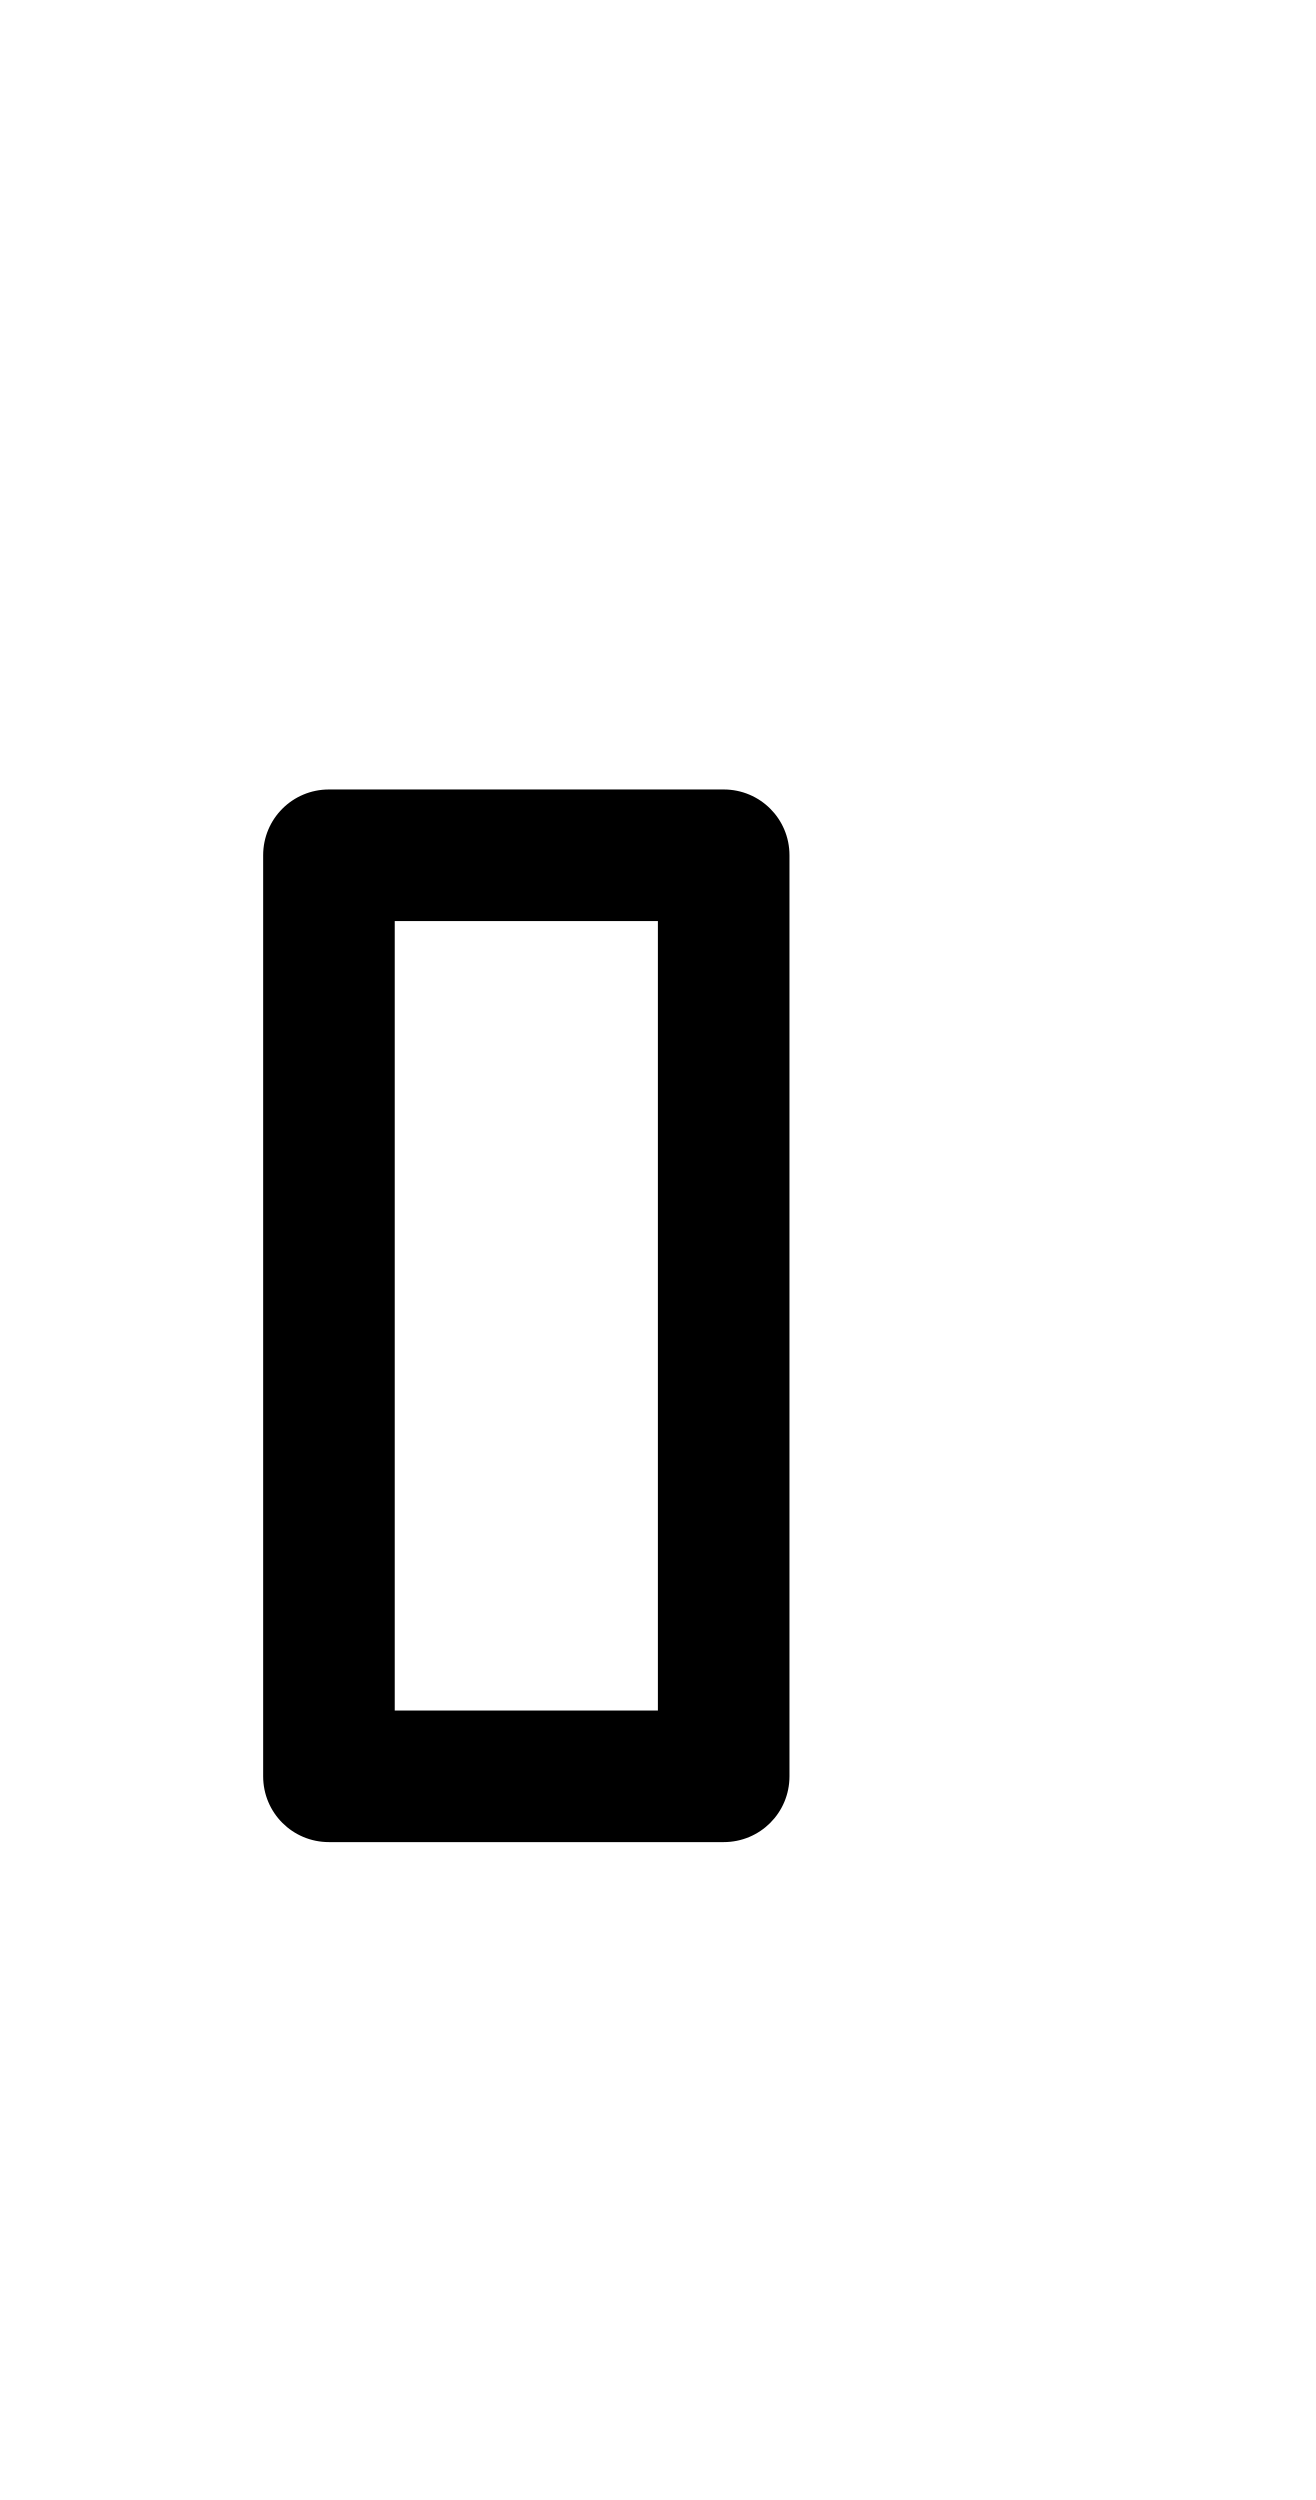
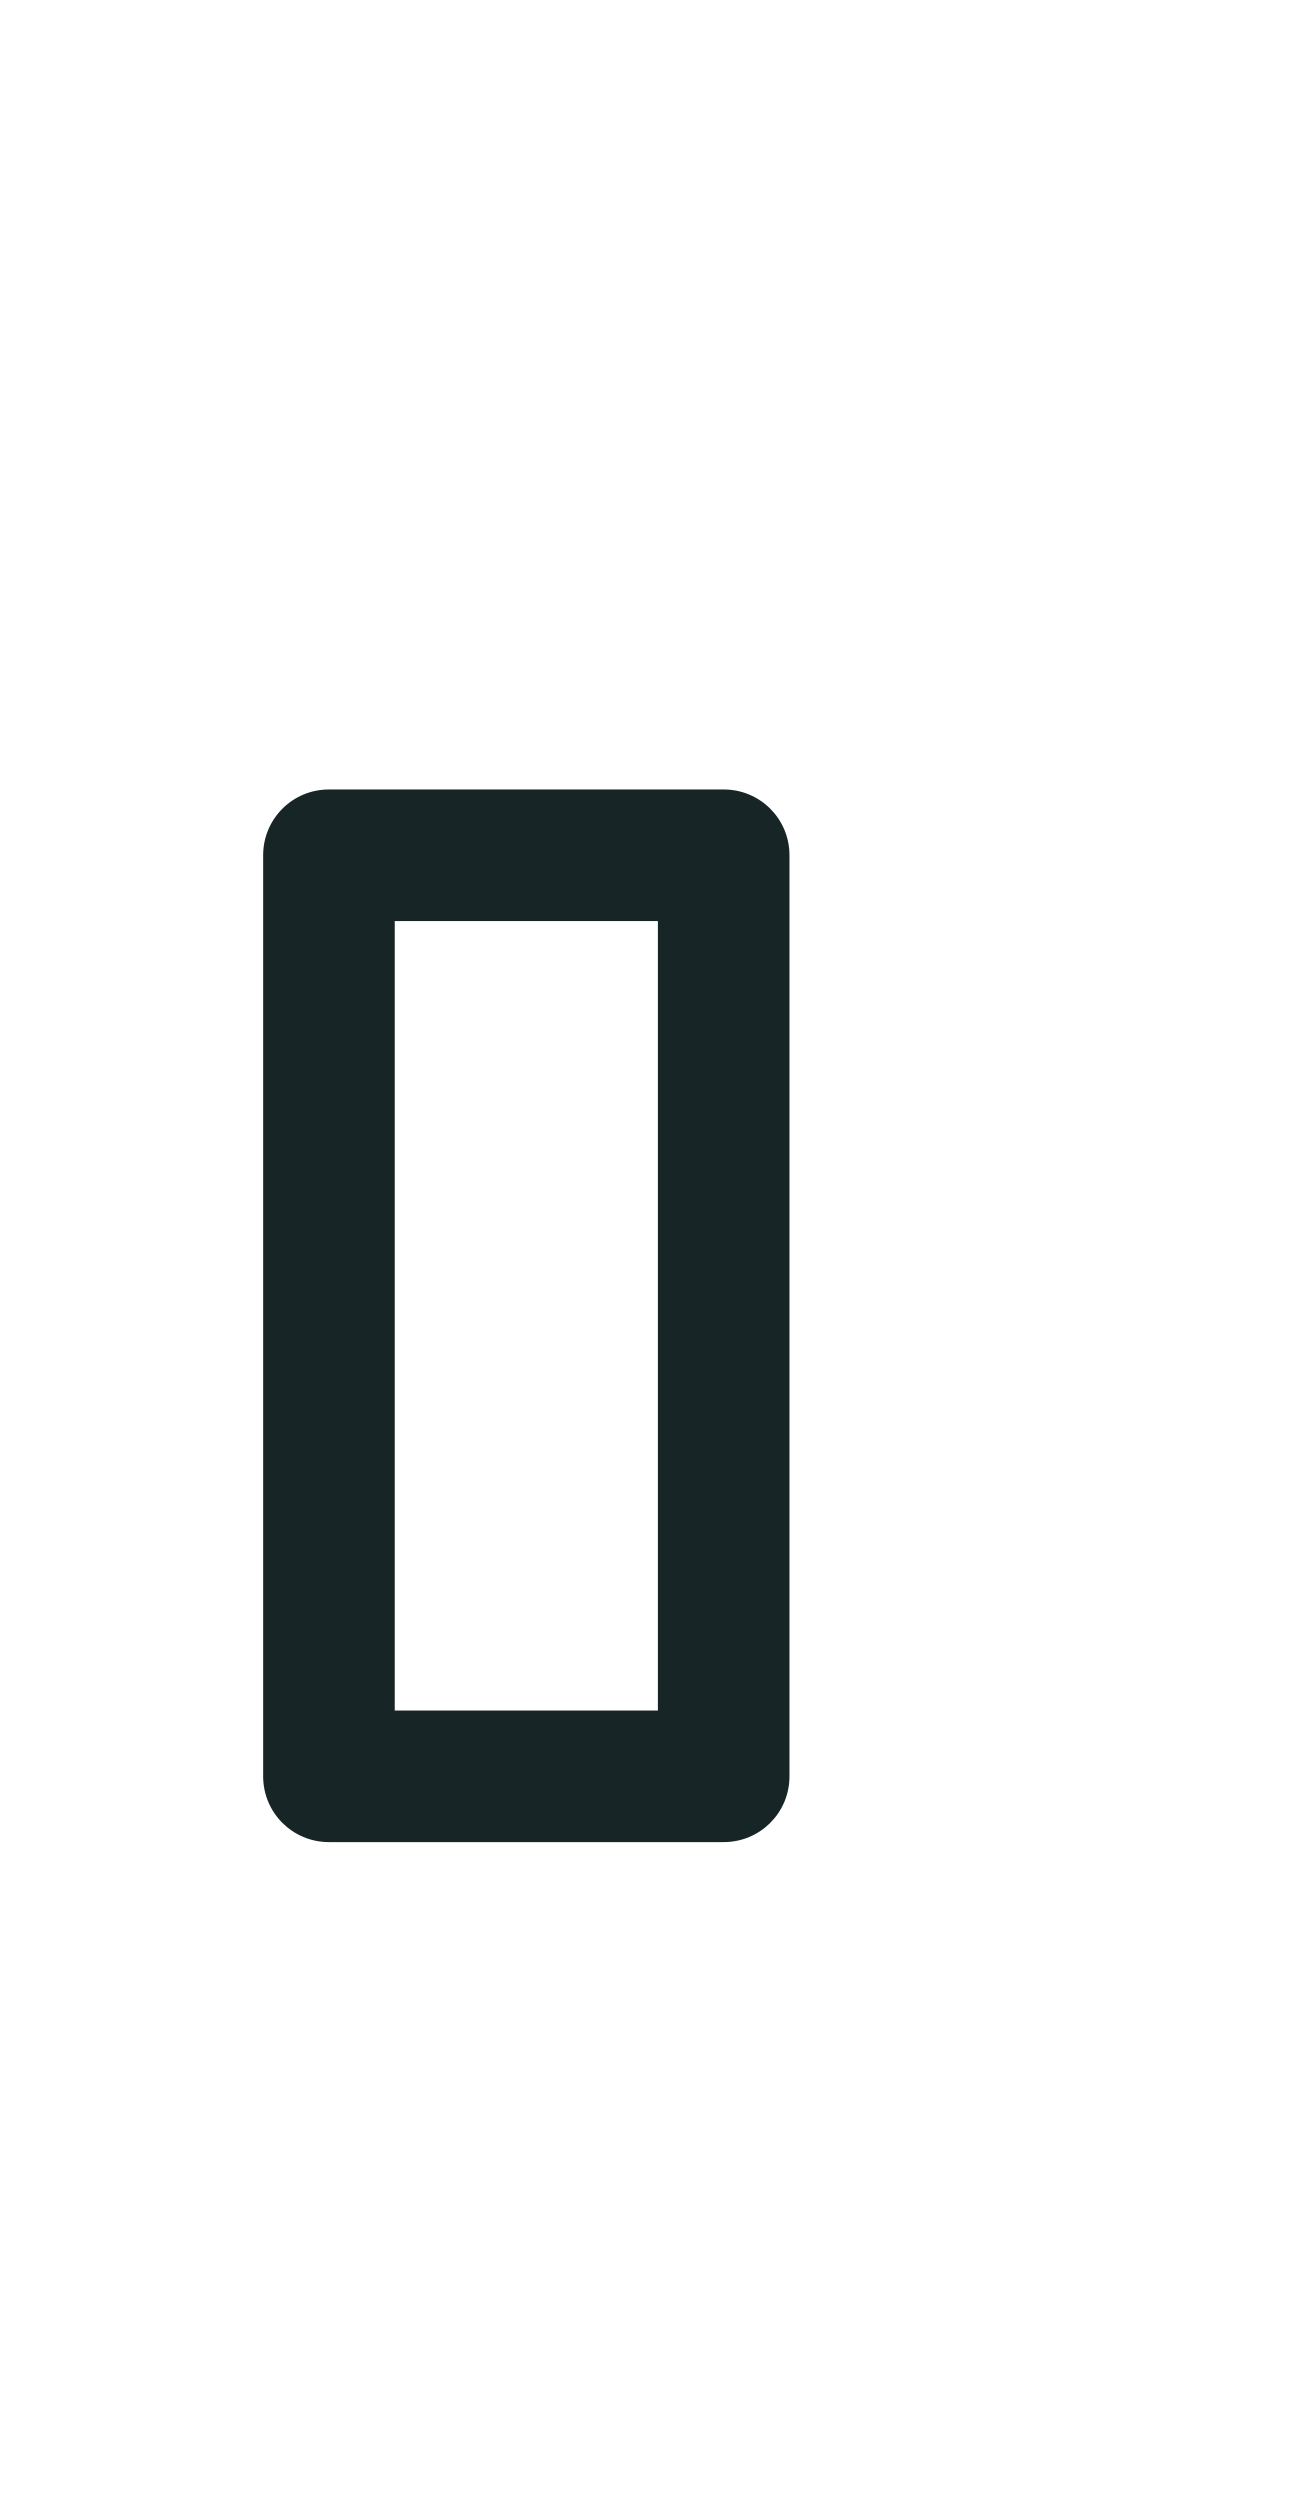
<svg xmlns="http://www.w3.org/2000/svg" width="10" height="19">
  <defs>
    <clipPath>
-       <rect width="10" height="19" x="20" y="1033.36" opacity="0.12" fill="#98cc57" color="#ffffff" />
+       <rect width="10" height="19" x="20" y="1033.36" opacity="0.12" fill="#98cc57" color="#d9d7d4" />
    </clipPath>
  </defs>
  <g transform="translate(0,-1033.362)">
-     <path d="M 2.5 6 C 2.223 6 2 6.223 2 6.5 L 2 13.5 C 2 13.777 2.223 14 2.5 14 L 5.5 14 C 5.777 14 6 13.777 6 13.5 L 6 6.5 C 6 6.223 5.777 6 5.5 6 L 2.5 6 z M 3 7 L 5 7 L 5 13 L 3 13 L 3 7 z " transform="translate(0,1033.362)" fill="#000000" />
+     <path d="M 2.5 6 C 2.223 6 2 6.223 2 6.5 L 2 13.5 C 2 13.777 2.223 14 2.5 14 L 5.5 14 C 5.777 14 6 13.777 6 13.5 L 6 6.5 C 6 6.223 5.777 6 5.5 6 L 2.5 6 z M 3 7 L 5 7 L 5 13 L 3 13 L 3 7 z " transform="translate(0,1033.362)" fill="#172526" />
  </g>
</svg>
